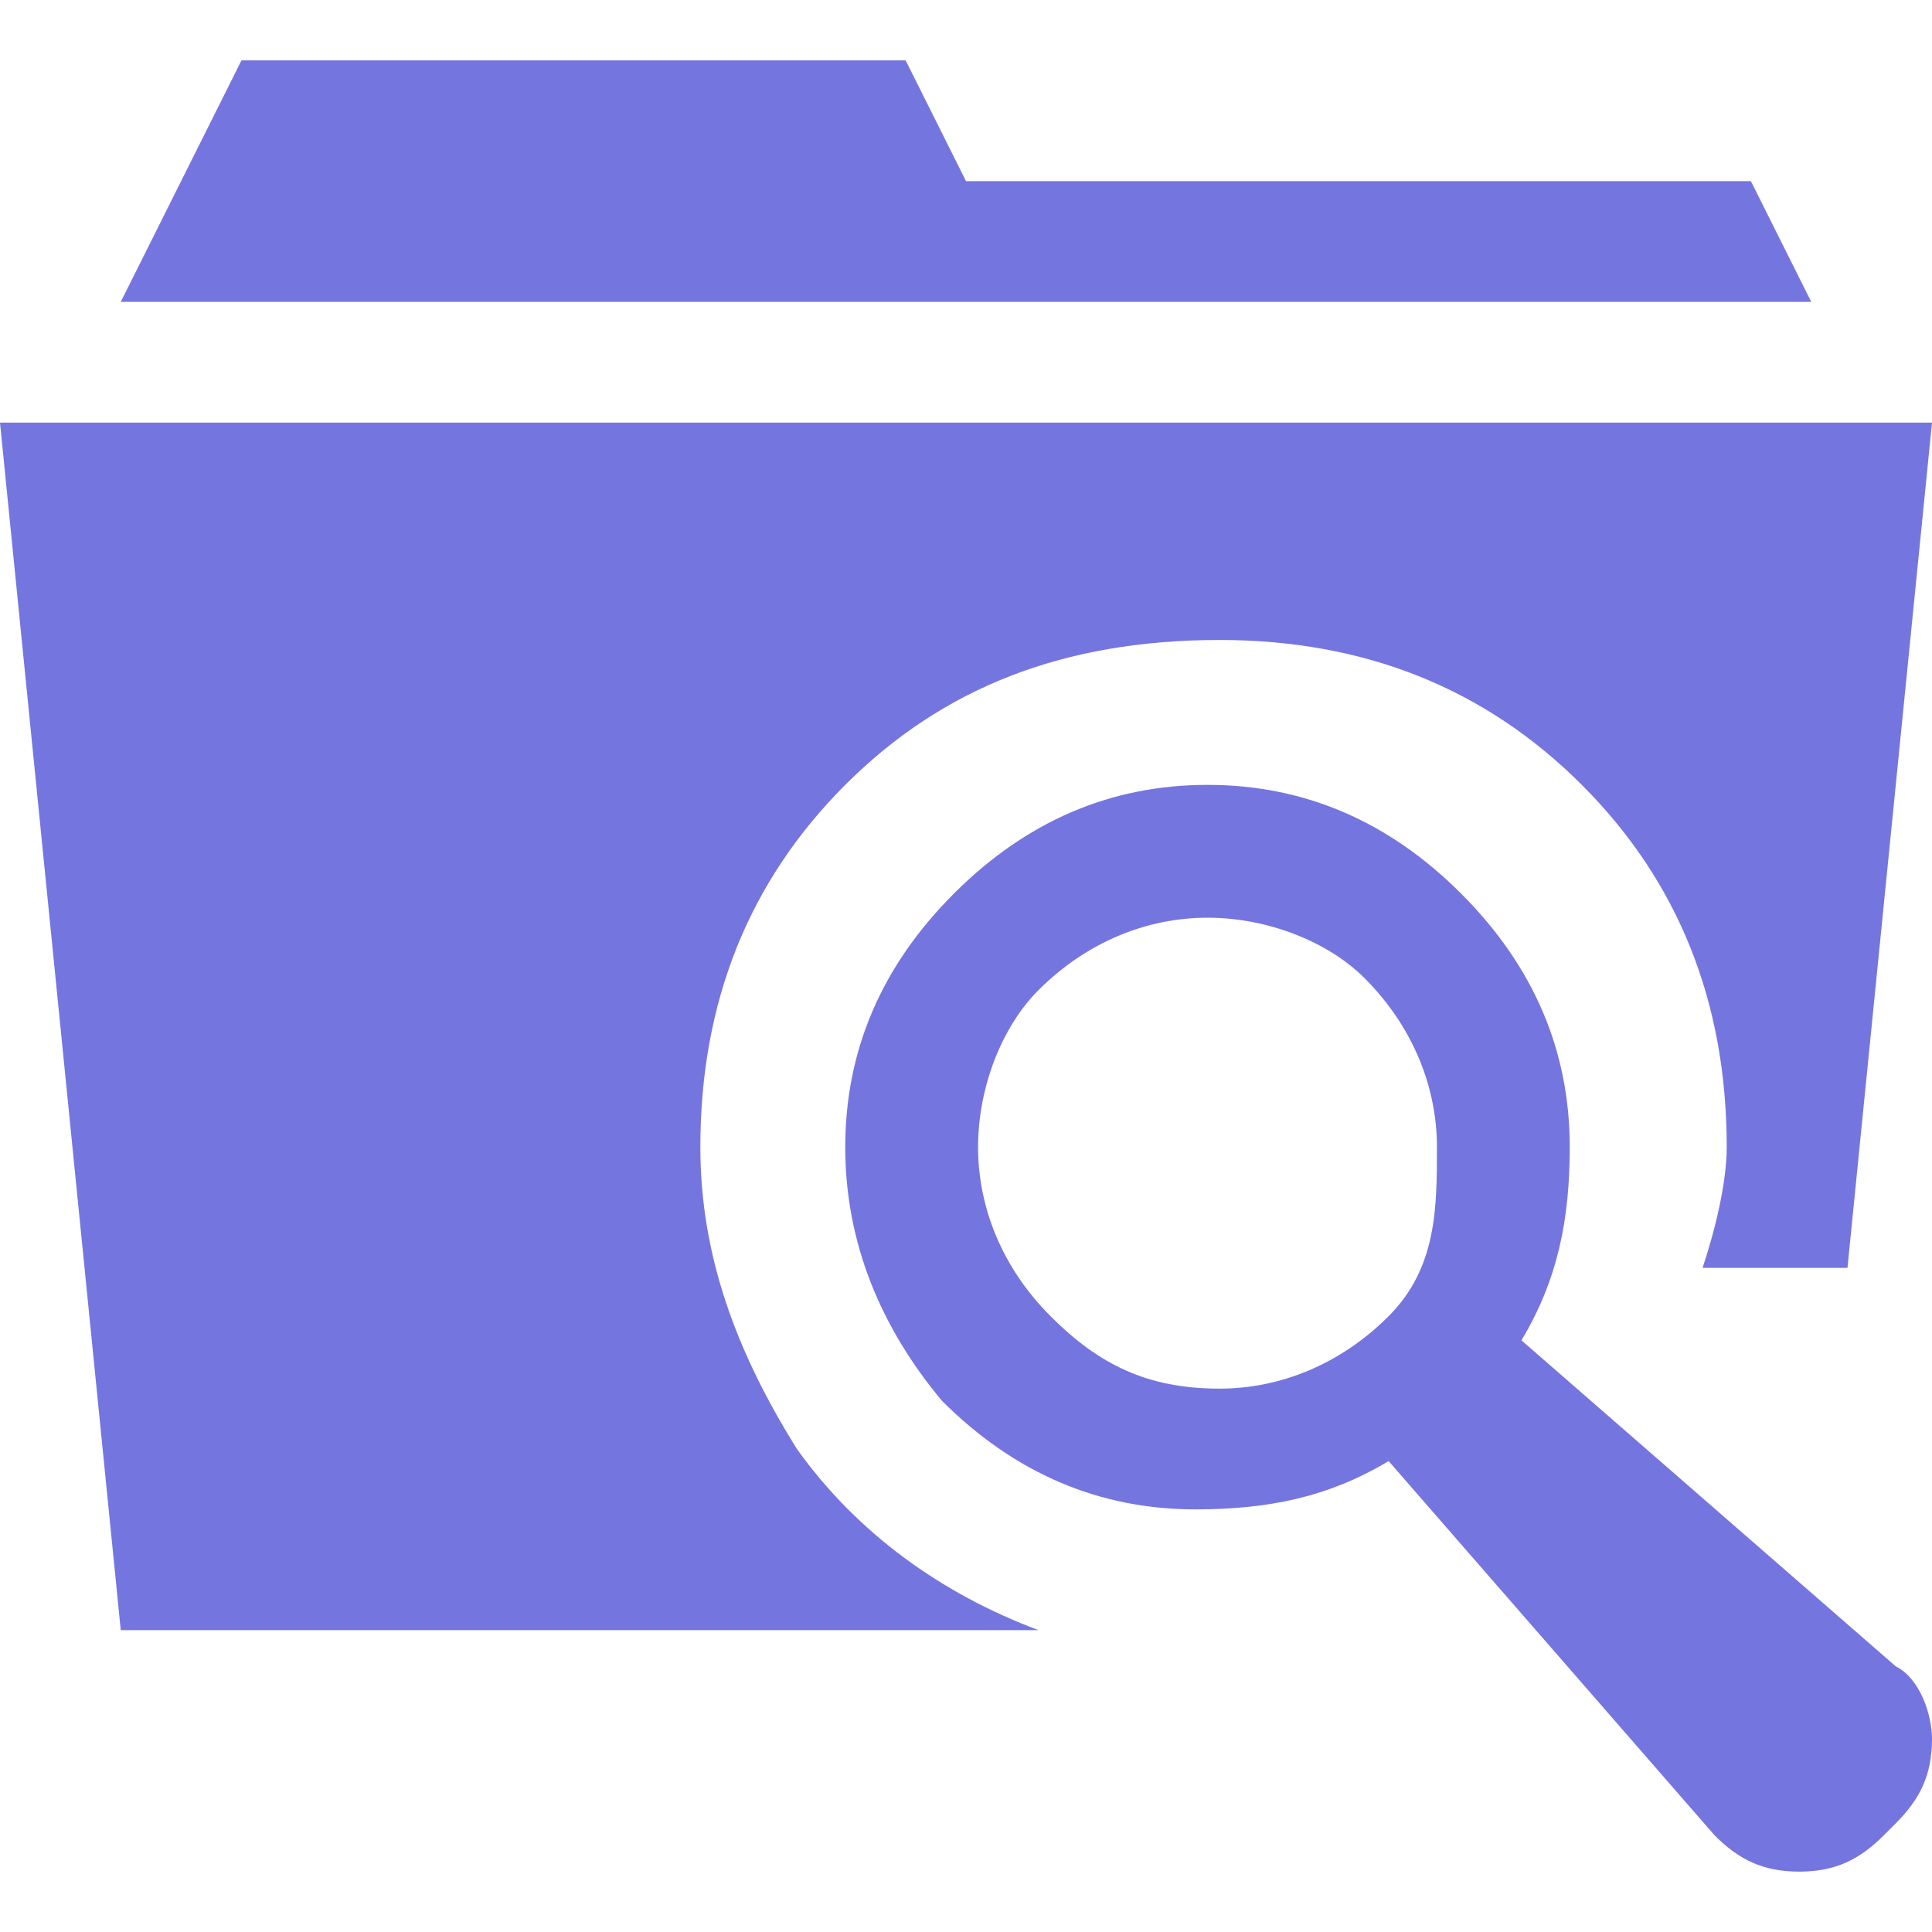
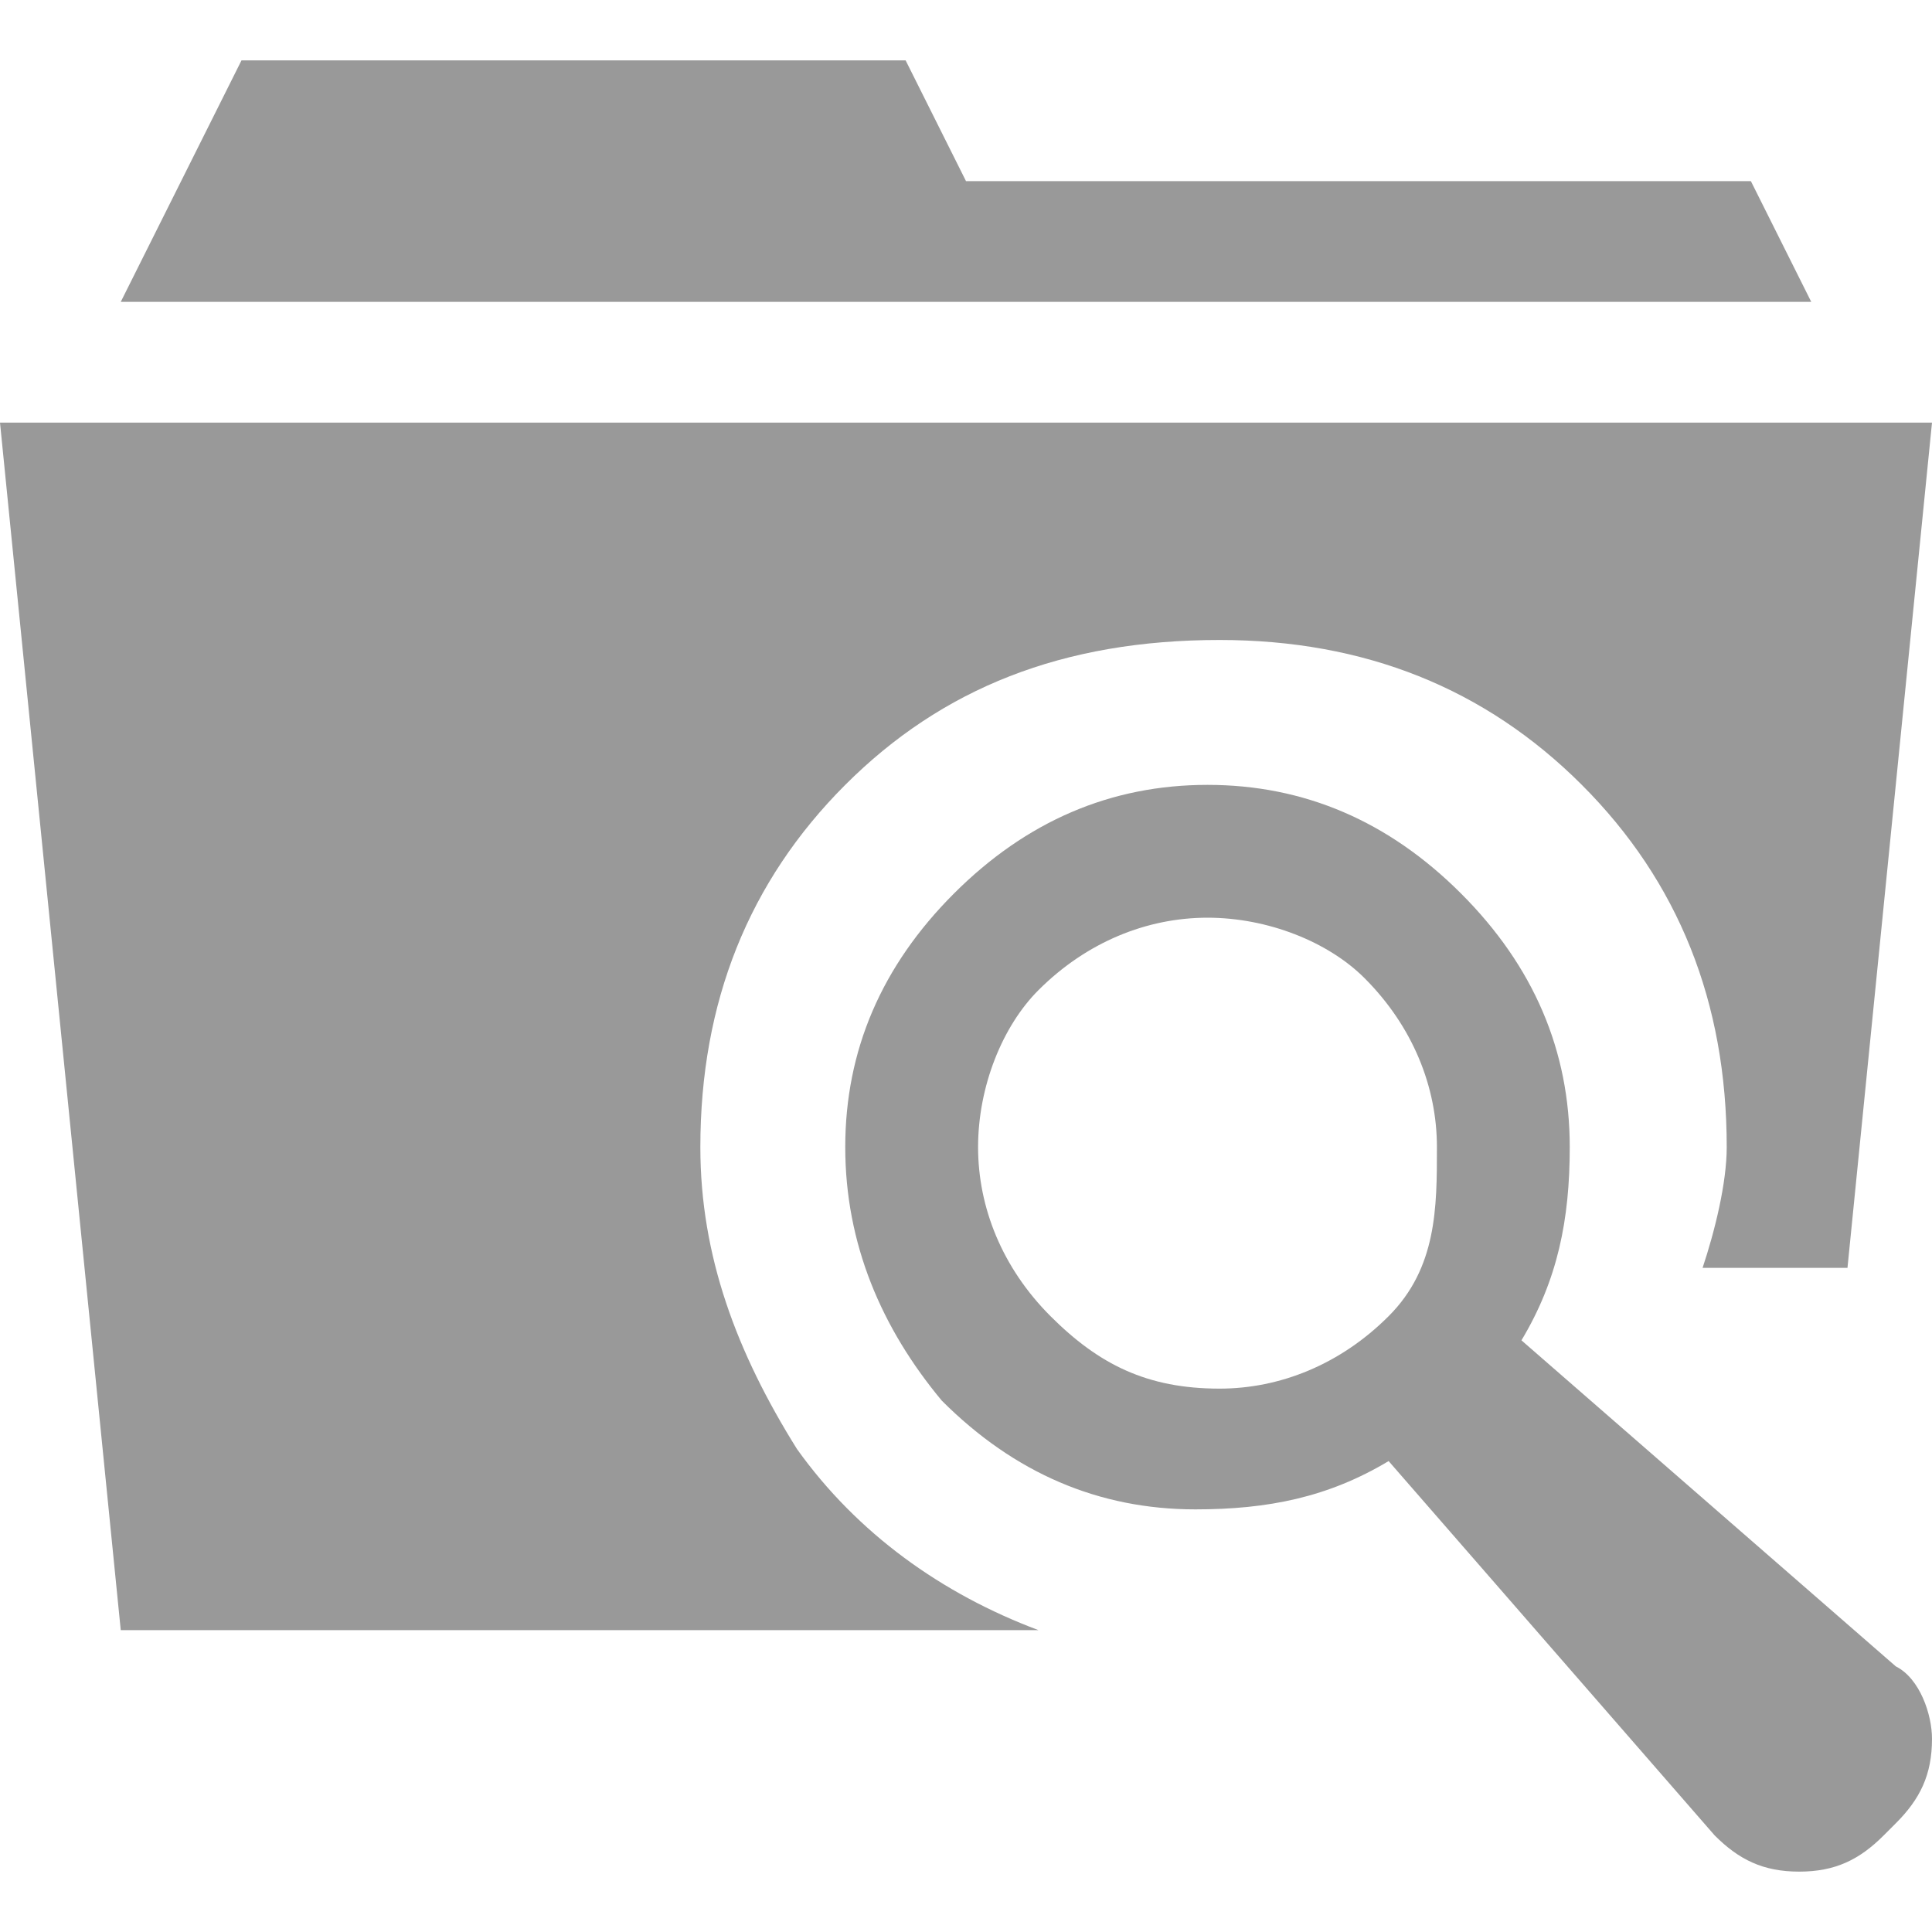
<svg xmlns="http://www.w3.org/2000/svg" width="16" height="16" viewBox="0 -0.5 16 16" preserveAspectRatio="xMinYMid meet" overflow="visible">
-   <path d="M14.3 9c0-1.2-.4-2.2-1.2-3-.8-.8-1.8-1.2-3-1.2-1.3 0-2.3.4-3.1 1.2-.8.8-1.2 1.8-1.2 3 0 .9.3 1.7.8 2.5.5.7 1.2 1.2 2 1.5H1L0 3h16l-.7 7h-1.2c.1-.3.2-.7.2-1zm.7-7H1l1-2h5.5L8 1h6.5l.5 1zm1 11.9c0 .3-.1.5-.3.7l-.1.1c-.2.2-.4.3-.7.3-.3 0-.5-.1-.7-.3l-2.7-3.1c-.5.3-1 .4-1.6.4-.8 0-1.5-.3-2.1-.9C7.3 10.5 7 9.8 7 9s.3-1.5.9-2.1C8.5 6.3 9.2 6 10 6s1.5.3 2.1.9c.6.6.9 1.3.9 2.1 0 .6-.1 1.1-.4 1.6l3.1 2.7c.2.1.3.4.3.6zM11.9 9c0-.5-.2-1-.6-1.4-.3-.3-.8-.5-1.3-.5s-1 .2-1.4.6c-.3.3-.5.8-.5 1.3s.2 1 .6 1.4c.4.4.8.6 1.4.6.5 0 1-.2 1.4-.6s.4-.9.4-1.4z" fill="#7575E0" />
+   <path d="M14.3 9c0-1.2-.4-2.2-1.2-3-.8-.8-1.8-1.2-3-1.2-1.3 0-2.3.4-3.1 1.2-.8.8-1.2 1.8-1.2 3 0 .9.3 1.7.8 2.5.5.7 1.2 1.2 2 1.5H1L0 3h16l-.7 7h-1.2c.1-.3.2-.7.2-1zm.7-7H1l1-2h5.5L8 1h6.5l.5 1zm1 11.9c0 .3-.1.5-.3.7l-.1.1c-.2.2-.4.3-.7.3-.3 0-.5-.1-.7-.3l-2.7-3.1c-.5.3-1 .4-1.6.4-.8 0-1.5-.3-2.1-.9C7.3 10.5 7 9.8 7 9s.3-1.5.9-2.1C8.5 6.3 9.2 6 10 6s1.5.3 2.1.9c.6.6.9 1.3.9 2.1 0 .6-.1 1.1-.4 1.6l3.1 2.7c.2.1.3.4.3.6zM11.9 9c0-.5-.2-1-.6-1.4-.3-.3-.8-.5-1.3-.5s-1 .2-1.4.6c-.3.3-.5.8-.5 1.3s.2 1 .6 1.4c.4.4.8.6 1.4.6.5 0 1-.2 1.4-.6s.4-.9.4-1.4z" fill="#999" />
</svg>
